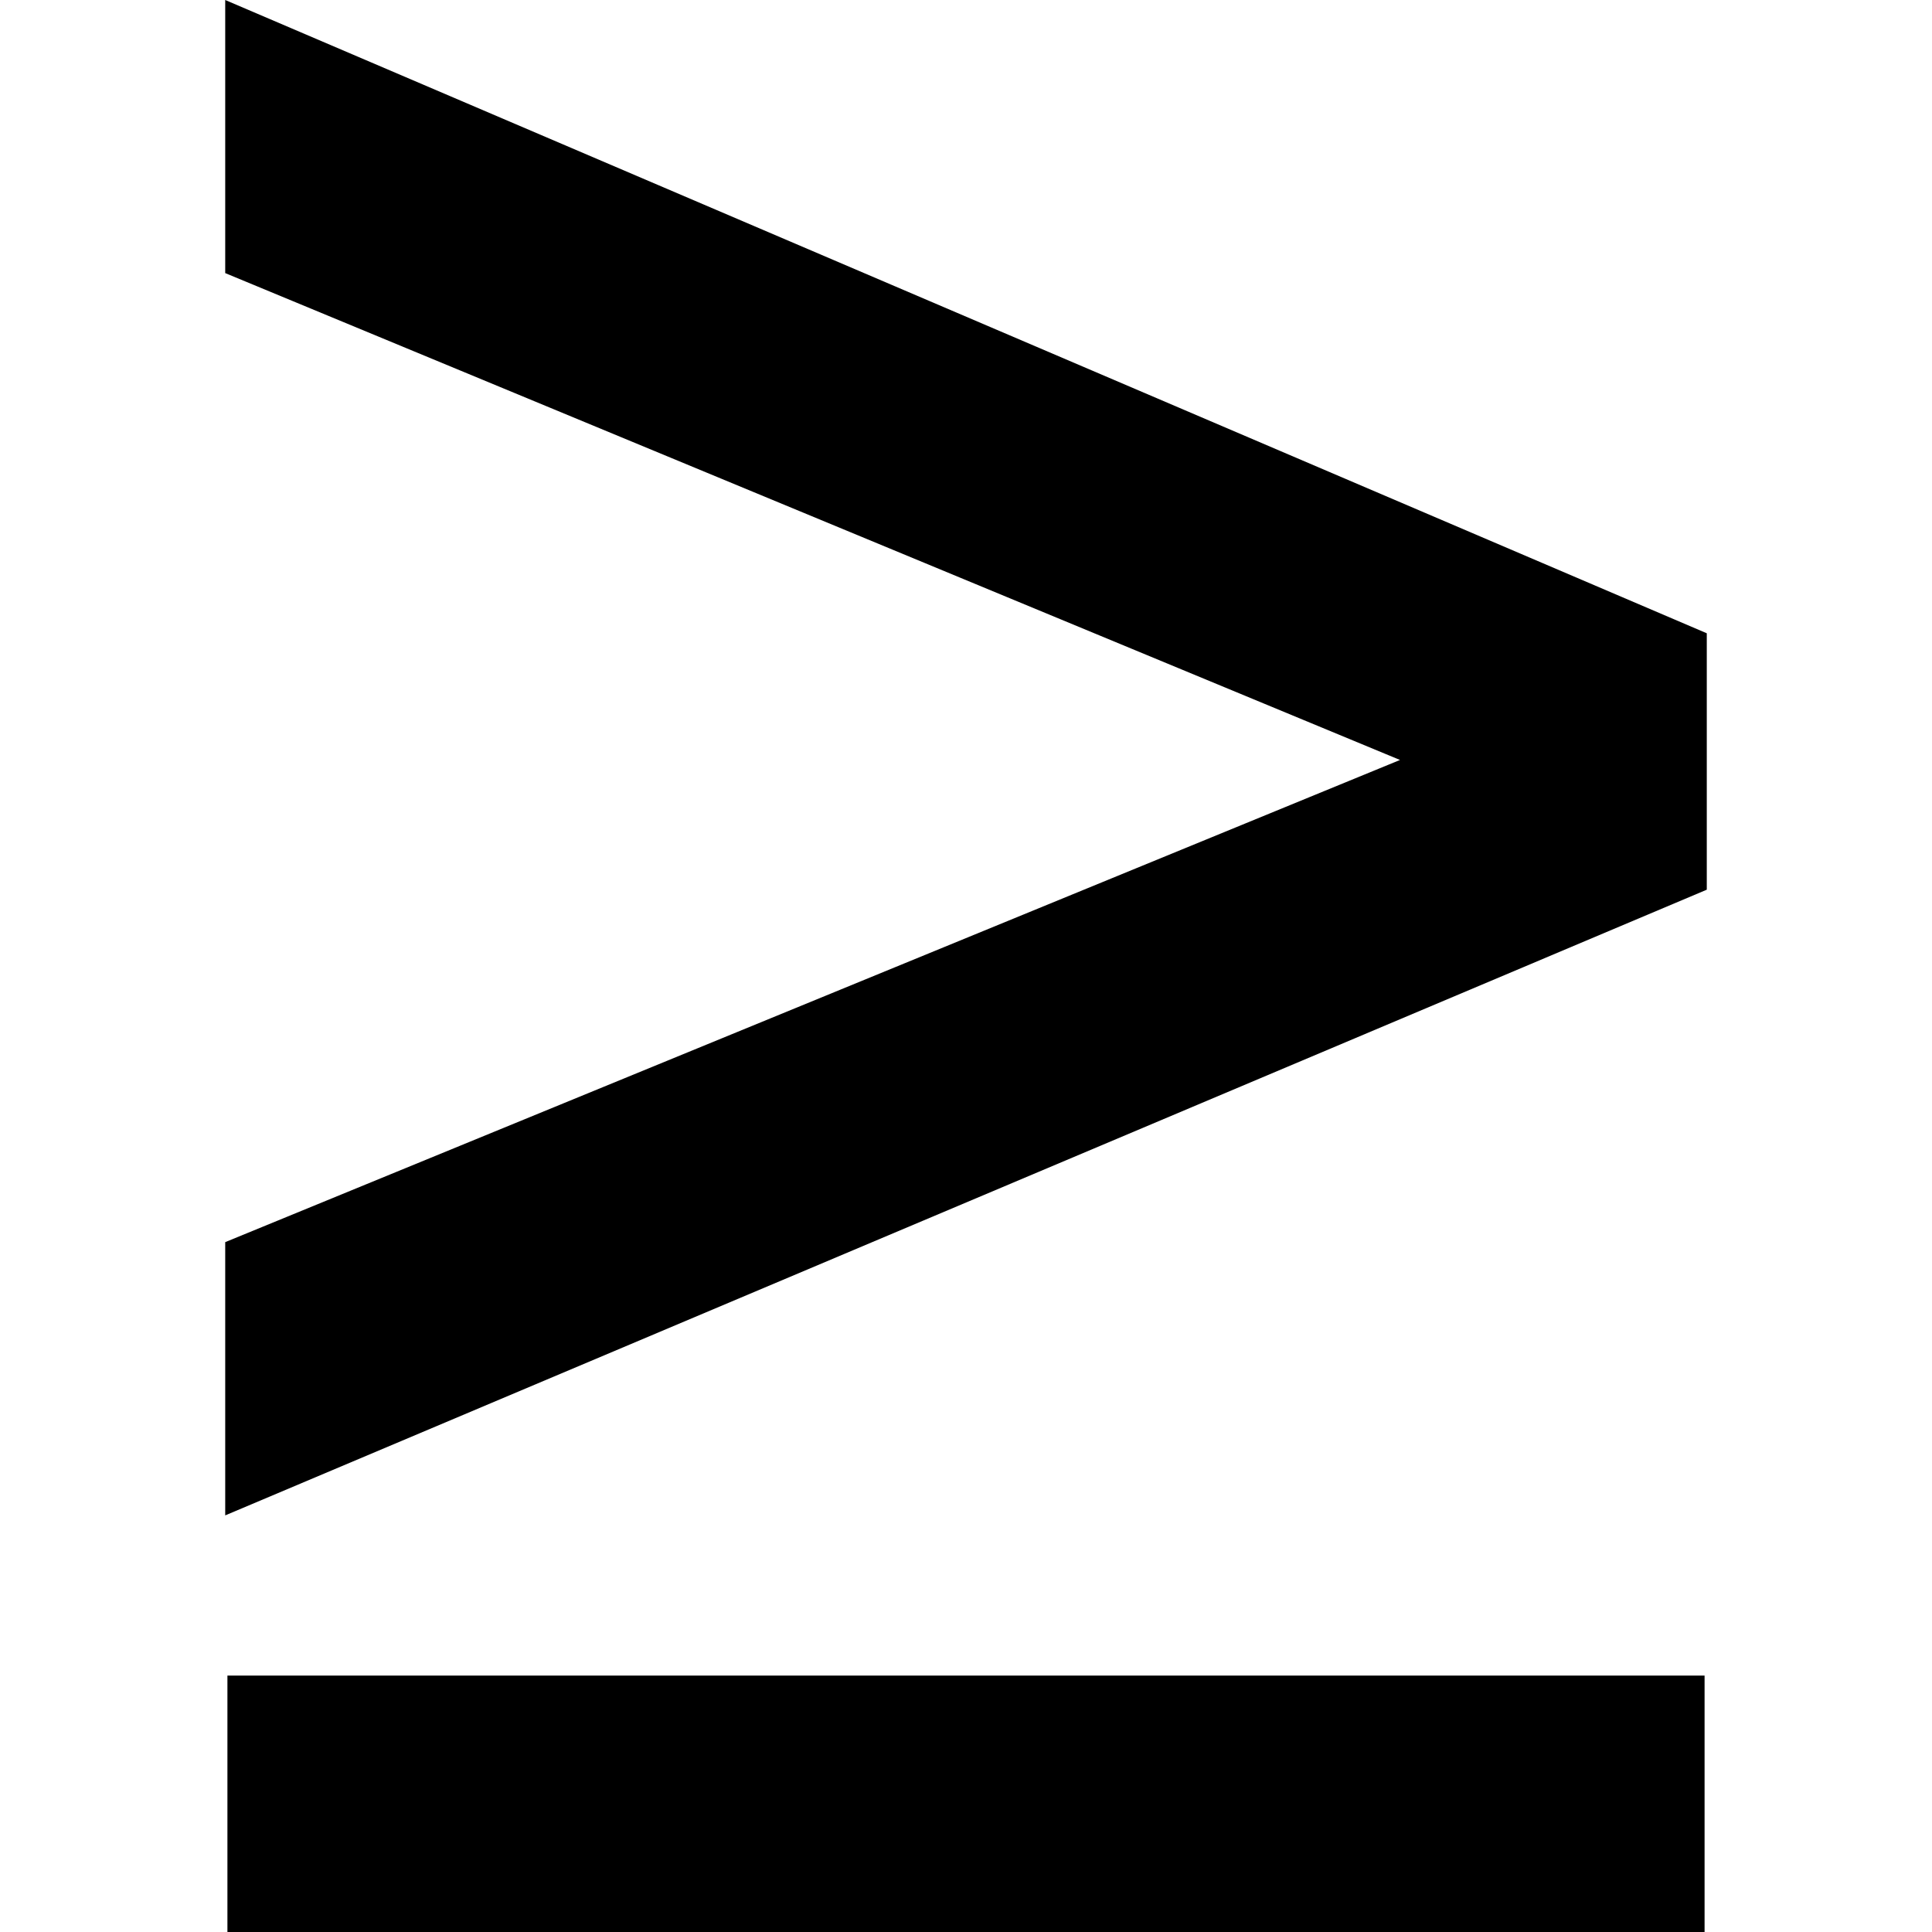
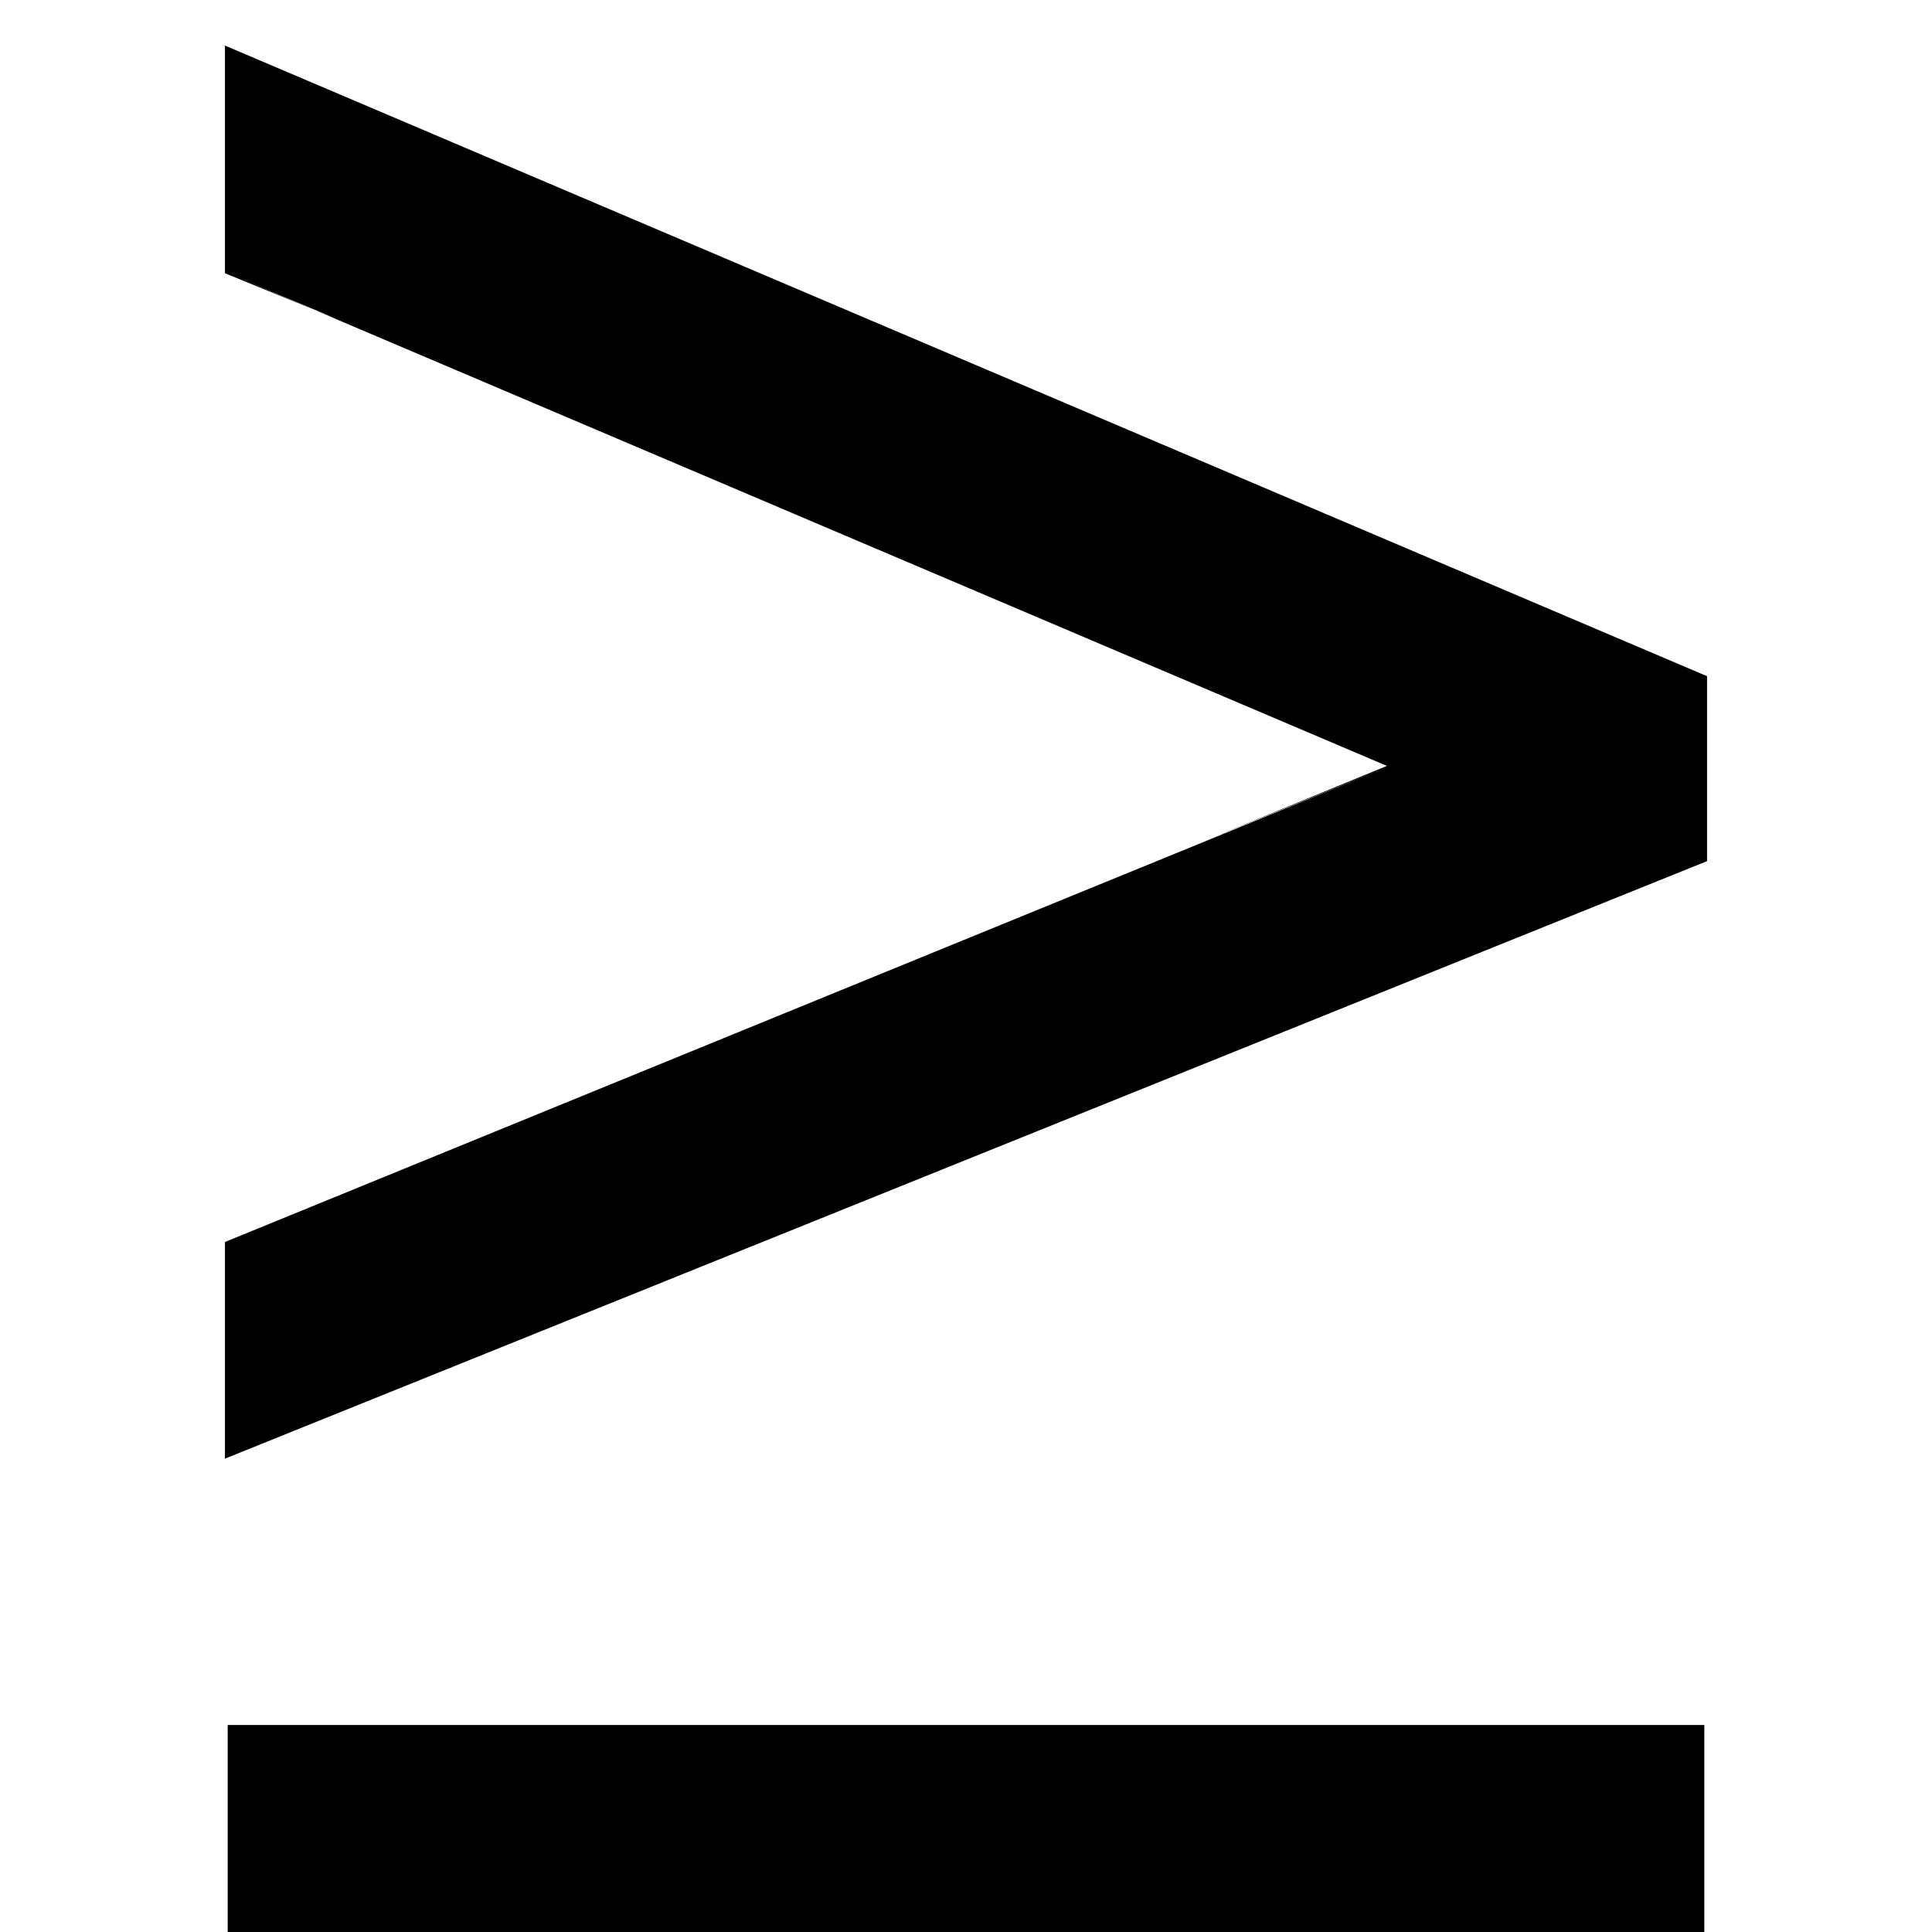
<svg xmlns="http://www.w3.org/2000/svg" version="1.1" id="greater_than_equals" x="0px" y="0px" viewBox="0 0 14 14" style="enable-background:new 0 0 14 14;" xml:space="preserve">
-   <path d="M12.352,14H1.648v-1.858h10.704V14z M12.368,4.589v1.858l-10.736,4.534V9.001  l8.513-3.494L1.632,1.979V0L12.368,4.589z" />
+   <path d="M1.65,12.5V14h10.7v-1.5H1.65z M10.05,5.55l-1.29,0.53l1.31-0.53H10.05z   M1.63,1.98L2.46,2.32L1.63,1.97V1.98z M12.37,4.9v1.34L1.63,10.57V9  l8.44-3.45h-0.02L1.63,1.97V0.33L12.37,4.9z" />
</svg>
